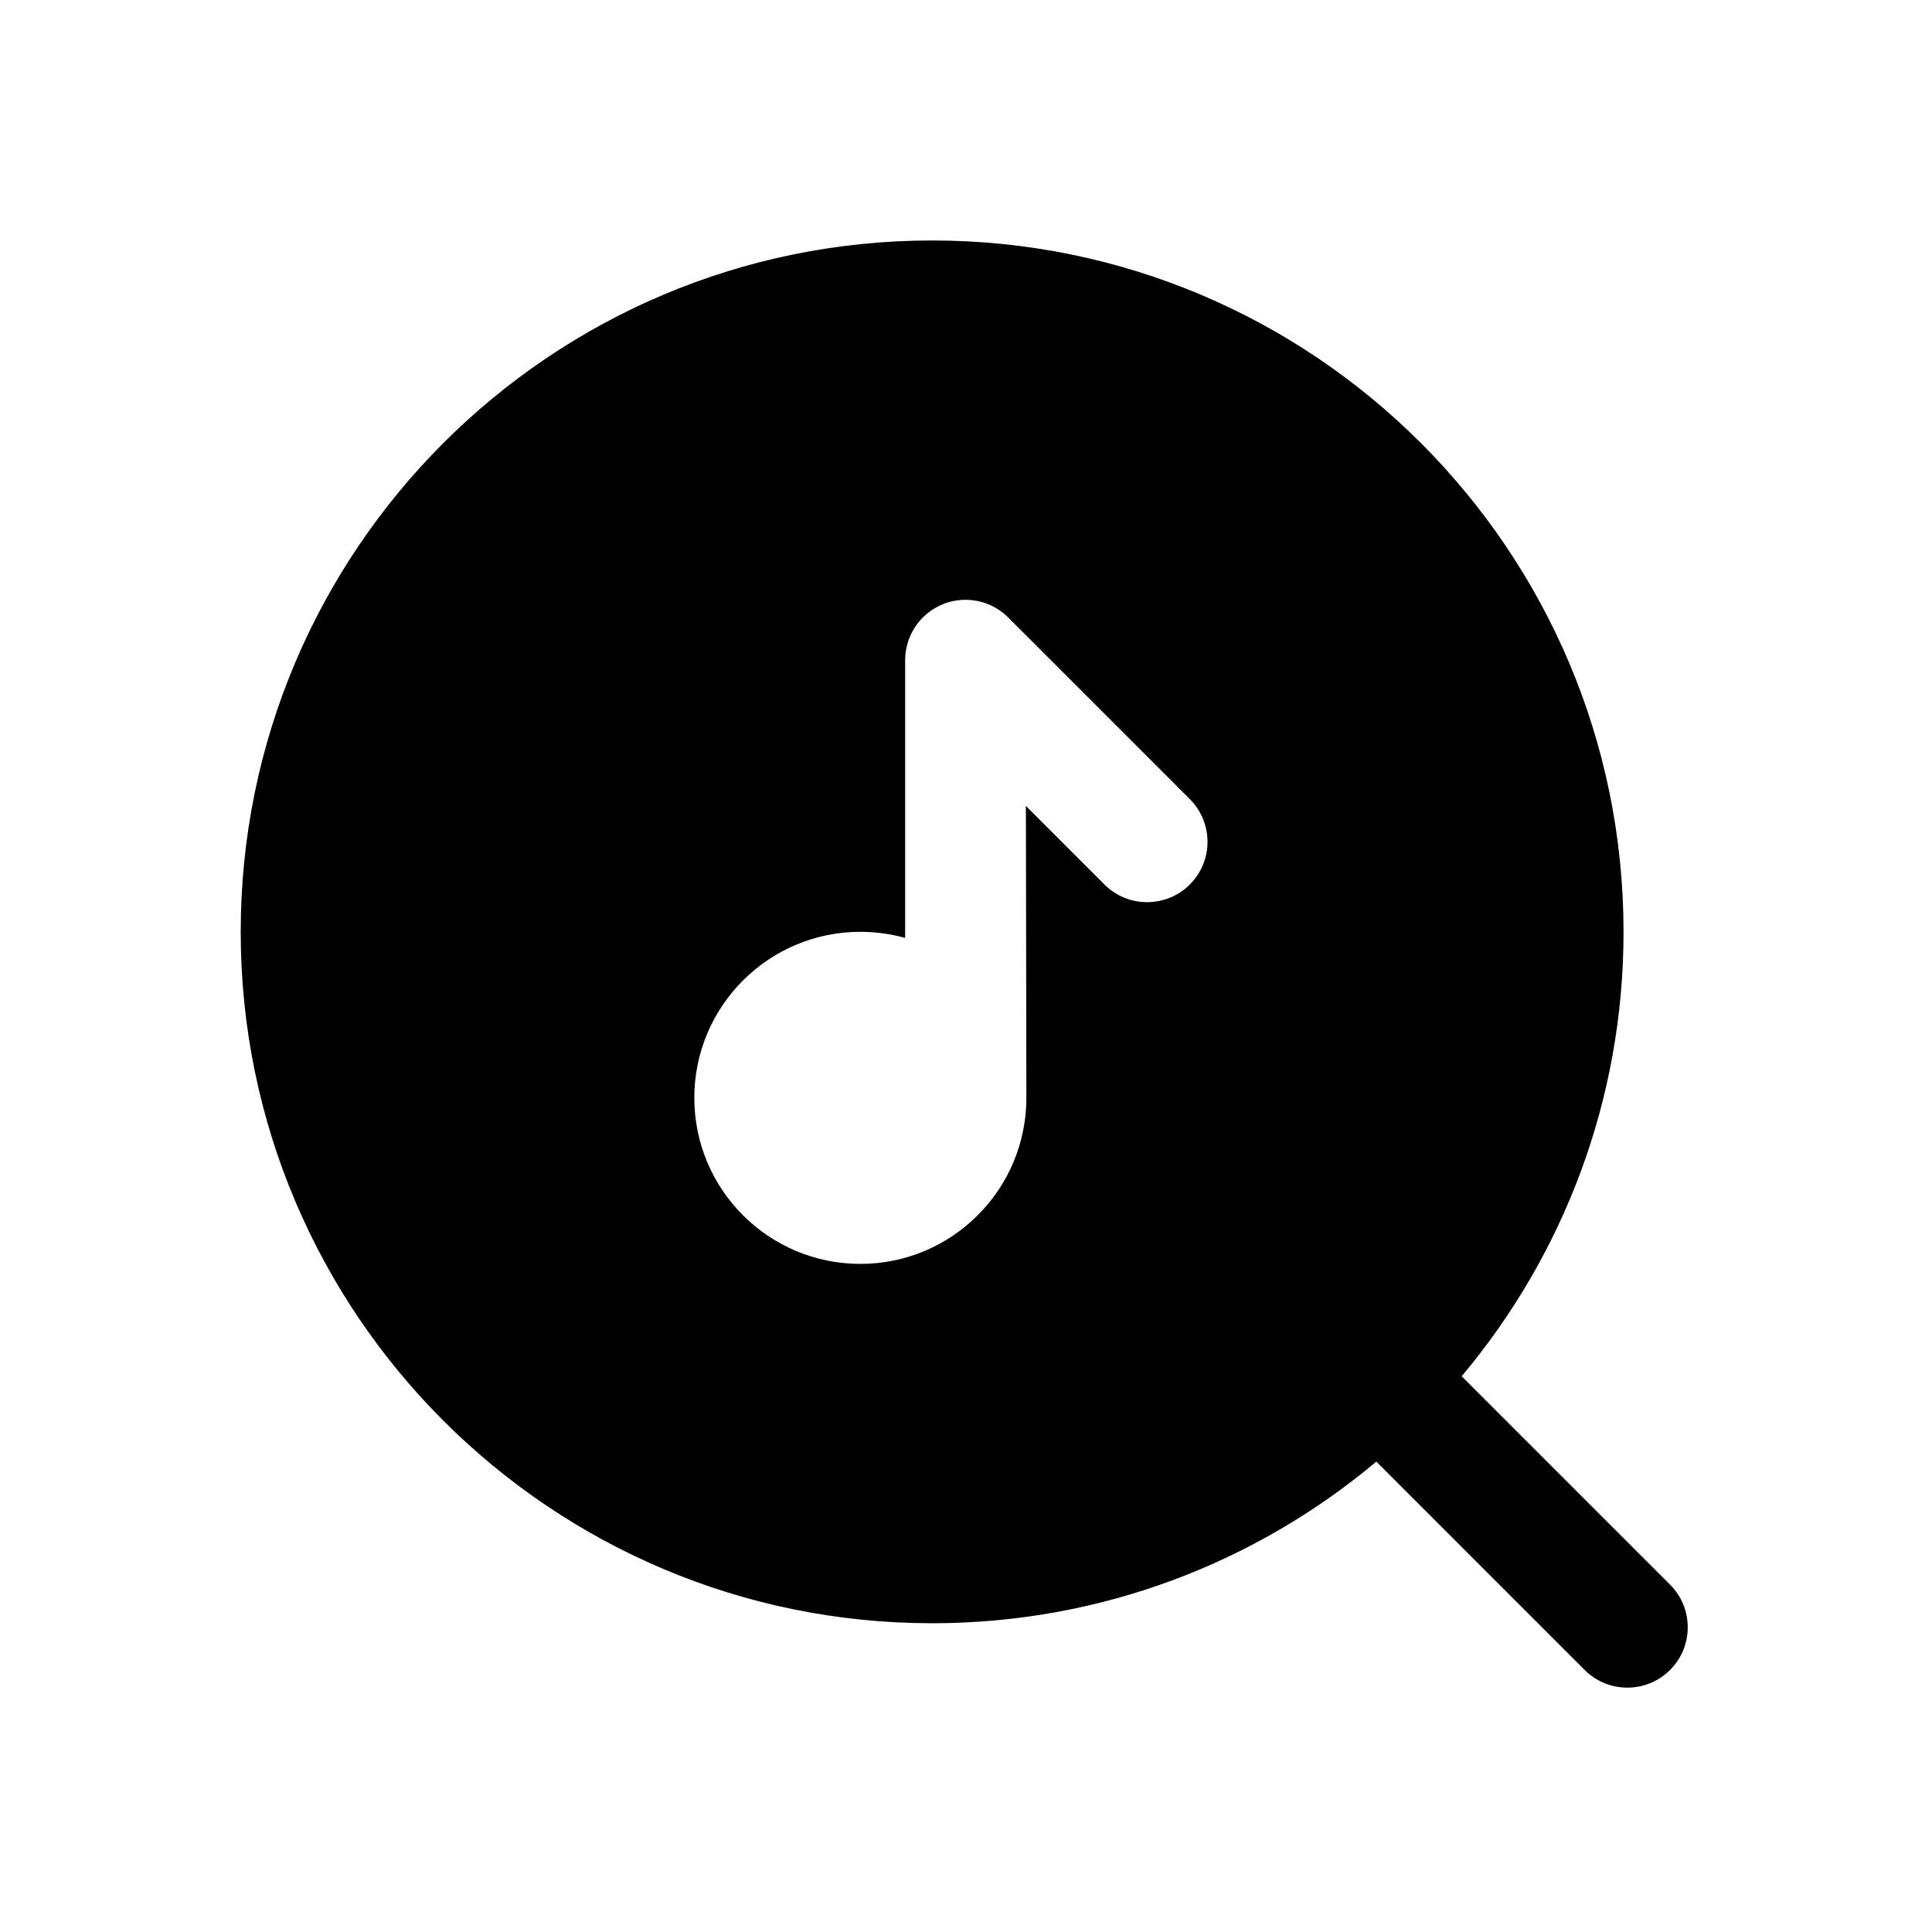
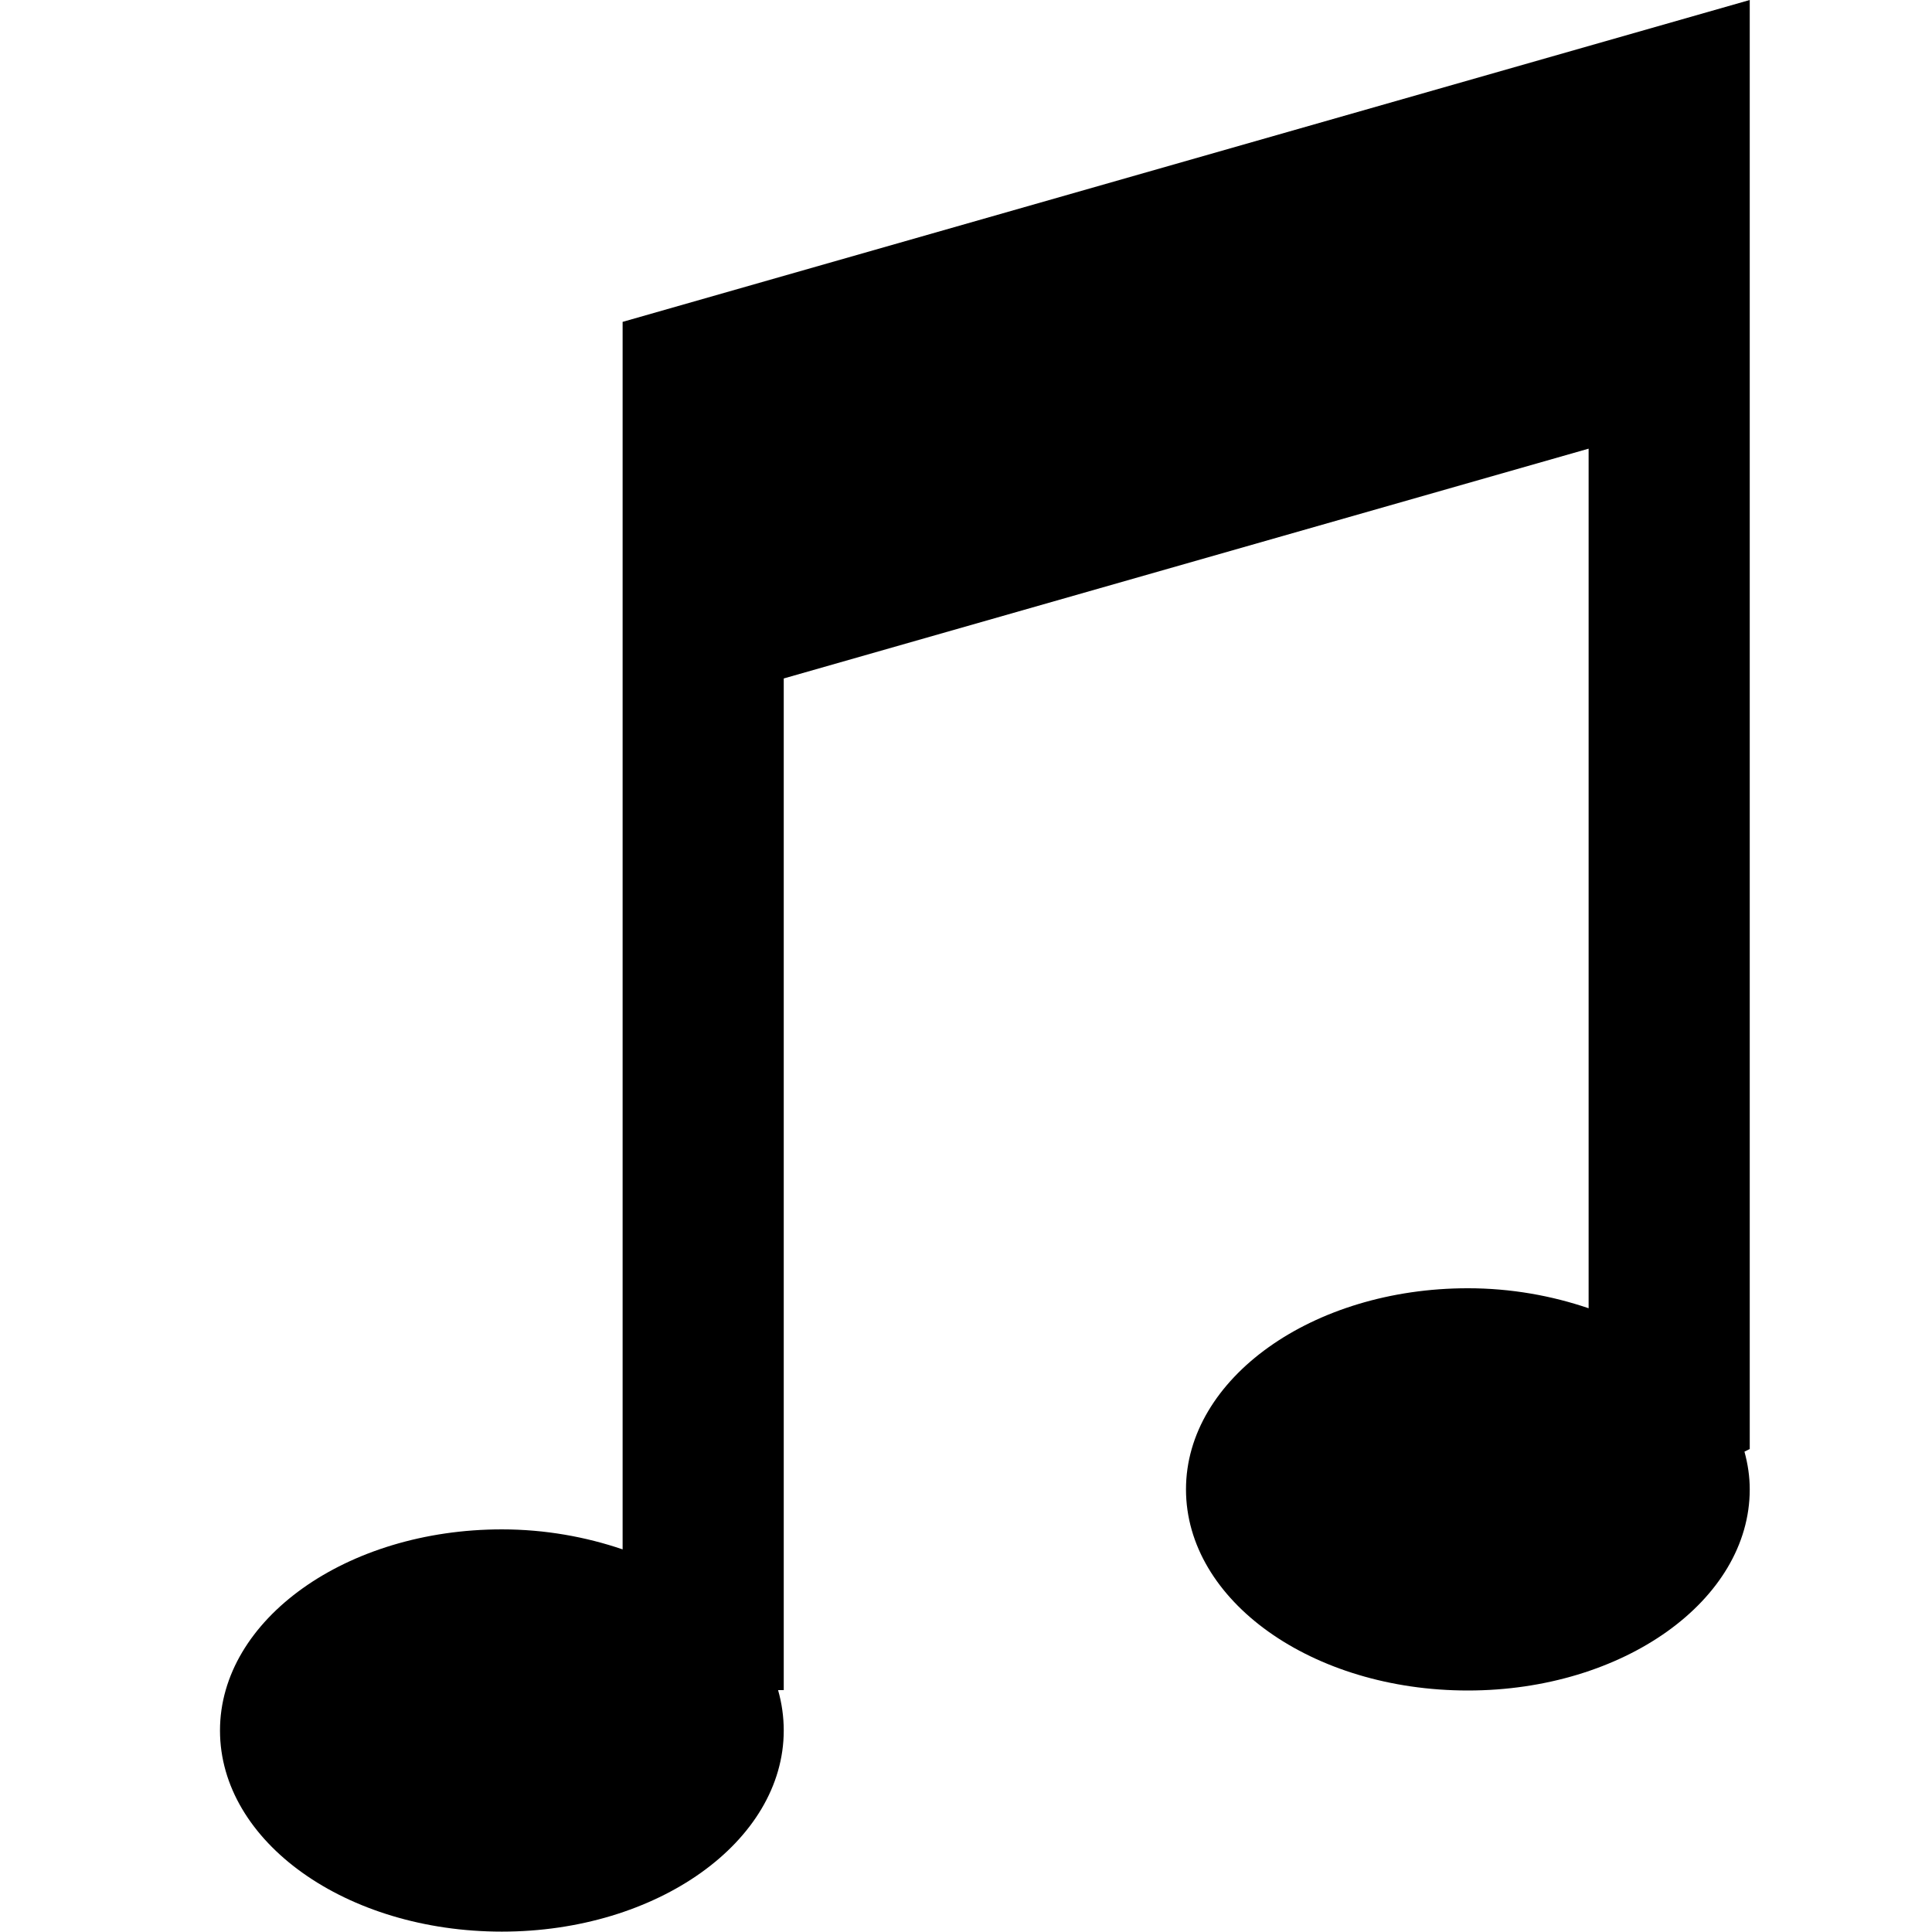
- <svg xmlns="http://www.w3.org/2000/svg" fill="#000000" width="800px" height="800px" viewBox="0 0 32 32" style="fill-rule:evenodd;clip-rule:evenodd;stroke-linejoin:round;stroke-miterlimit:2;" version="1.1" xml:space="preserve">
-   <path d="M22.796,24.209l3.451,3.451c0.39,0.39 1.024,0.39 1.414,0c0.391,-0.39 0.391,-1.024 0,-1.414l-3.451,-3.451c1.673,-1.992 2.681,-4.559 2.681,-7.36c0,-6.321 -5.131,-11.452 -11.452,-11.452c-6.32,-0 -11.452,5.131 -11.452,11.452c0,6.32 5.132,11.451 11.452,11.451c2.8,0 5.366,-1.006 7.357,-2.677Zm-7.802,-13.329l-0.002,0.055l-0,4.6c-0.236,-0.066 -0.485,-0.101 -0.742,-0.101c-1.518,0 -2.75,1.232 -2.75,2.75c0,1.518 1.232,2.75 2.75,2.75c1.518,0 2.75,-1.232 2.75,-2.75c0,-0.072 -0.008,-4.835 -0.008,-4.835l1.301,1.301c0.39,0.39 1.024,0.39 1.414,0c0.391,-0.39 0.391,-1.024 0,-1.414l-3.008,-3.008c-0.39,-0.391 -1.024,-0.391 -1.414,-0c-0.181,0.181 -0.278,0.415 -0.291,0.652Z" />
+ <svg xmlns="http://www.w3.org/2000/svg" fill="#000000" height="800px" width="800px" version="1.1" id="Layer_1" viewBox="0 0 512 512" enable-background="new 0 0 512 512" xml:space="preserve">
+   <path d="M165,85.3v325.3c-9.7-3.3-20.5-5.3-32-5.3c-41.2,0-74.7,23.9-74.7,53.3c0,29.5,33.4,53.3,74.7,53.3  c41.2,0,74.7-23.9,74.7-53.3c0-3.6-0.5-7.2-1.5-10.7h1.5V179.8L421,118.9v227.8c-9.7-3.3-20.5-5.3-32-5.3  c-41.2,0-74.7,23.9-74.7,53.3c0,29.5,33.4,53.3,74.7,53.3c41.2,0,74.7-23.9,74.7-53.3c0-3.4-0.5-6.7-1.4-10l1.4-0.7V0L165,85.3z" />
</svg>
